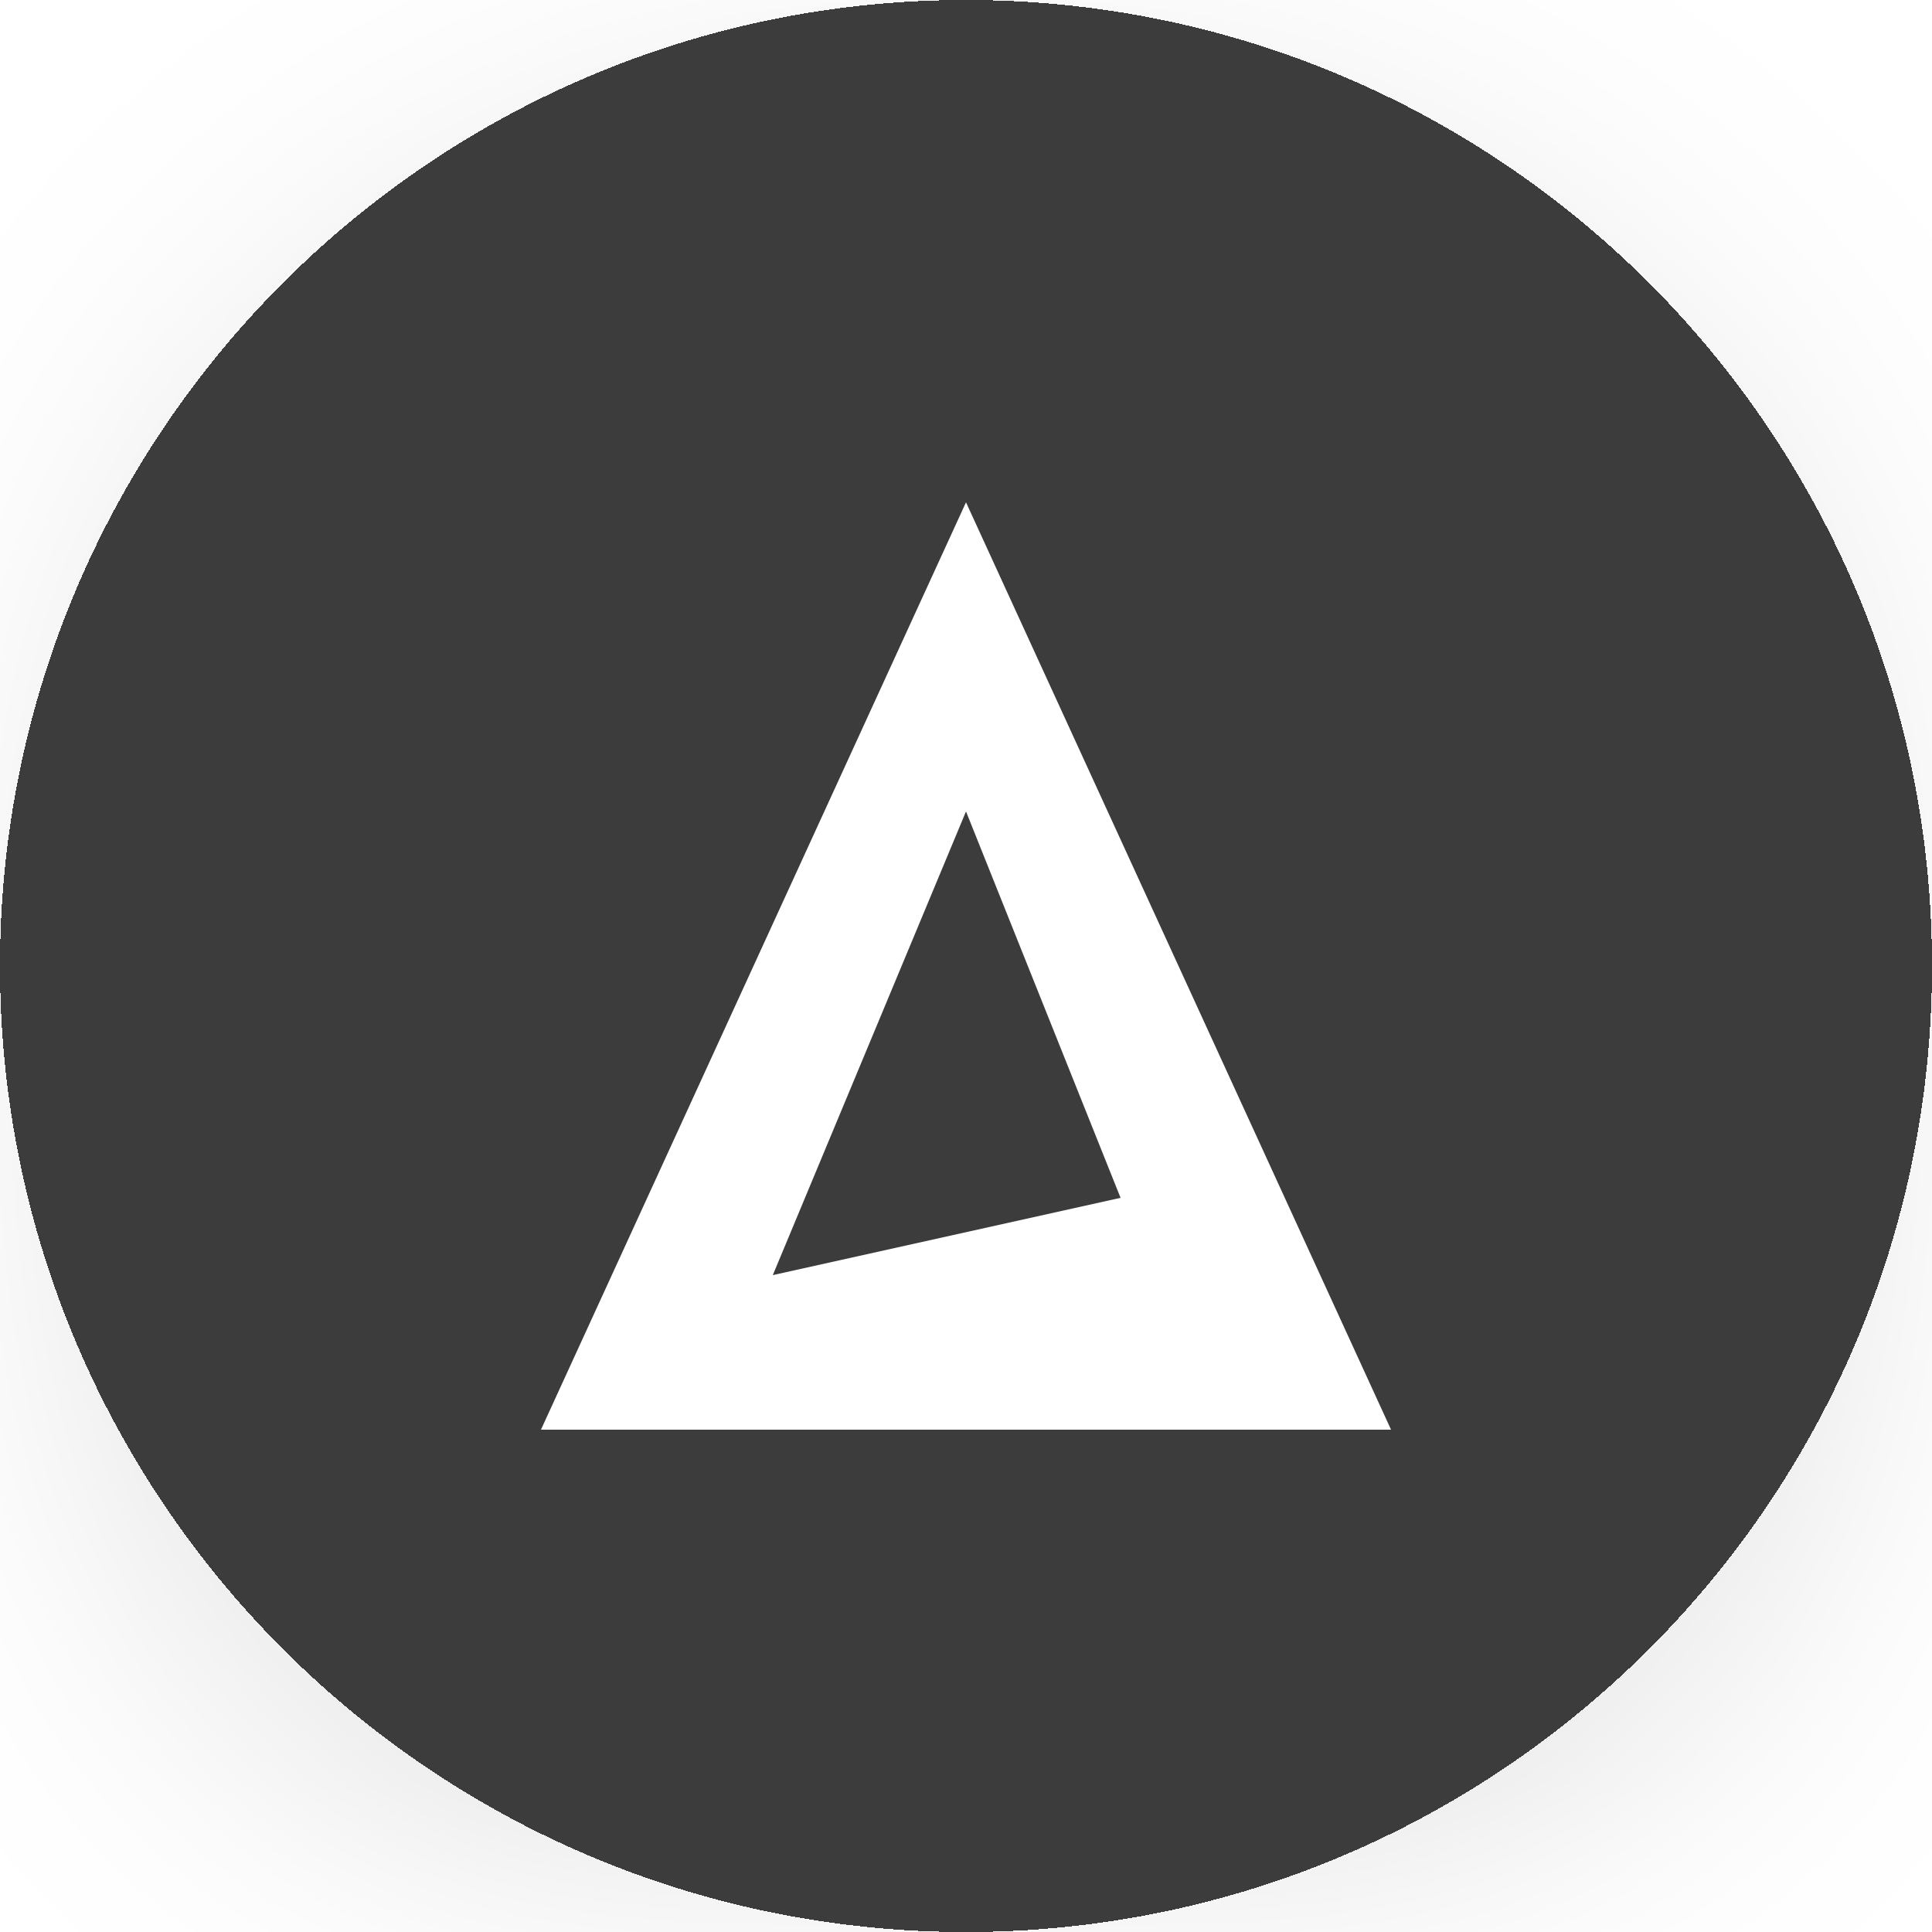
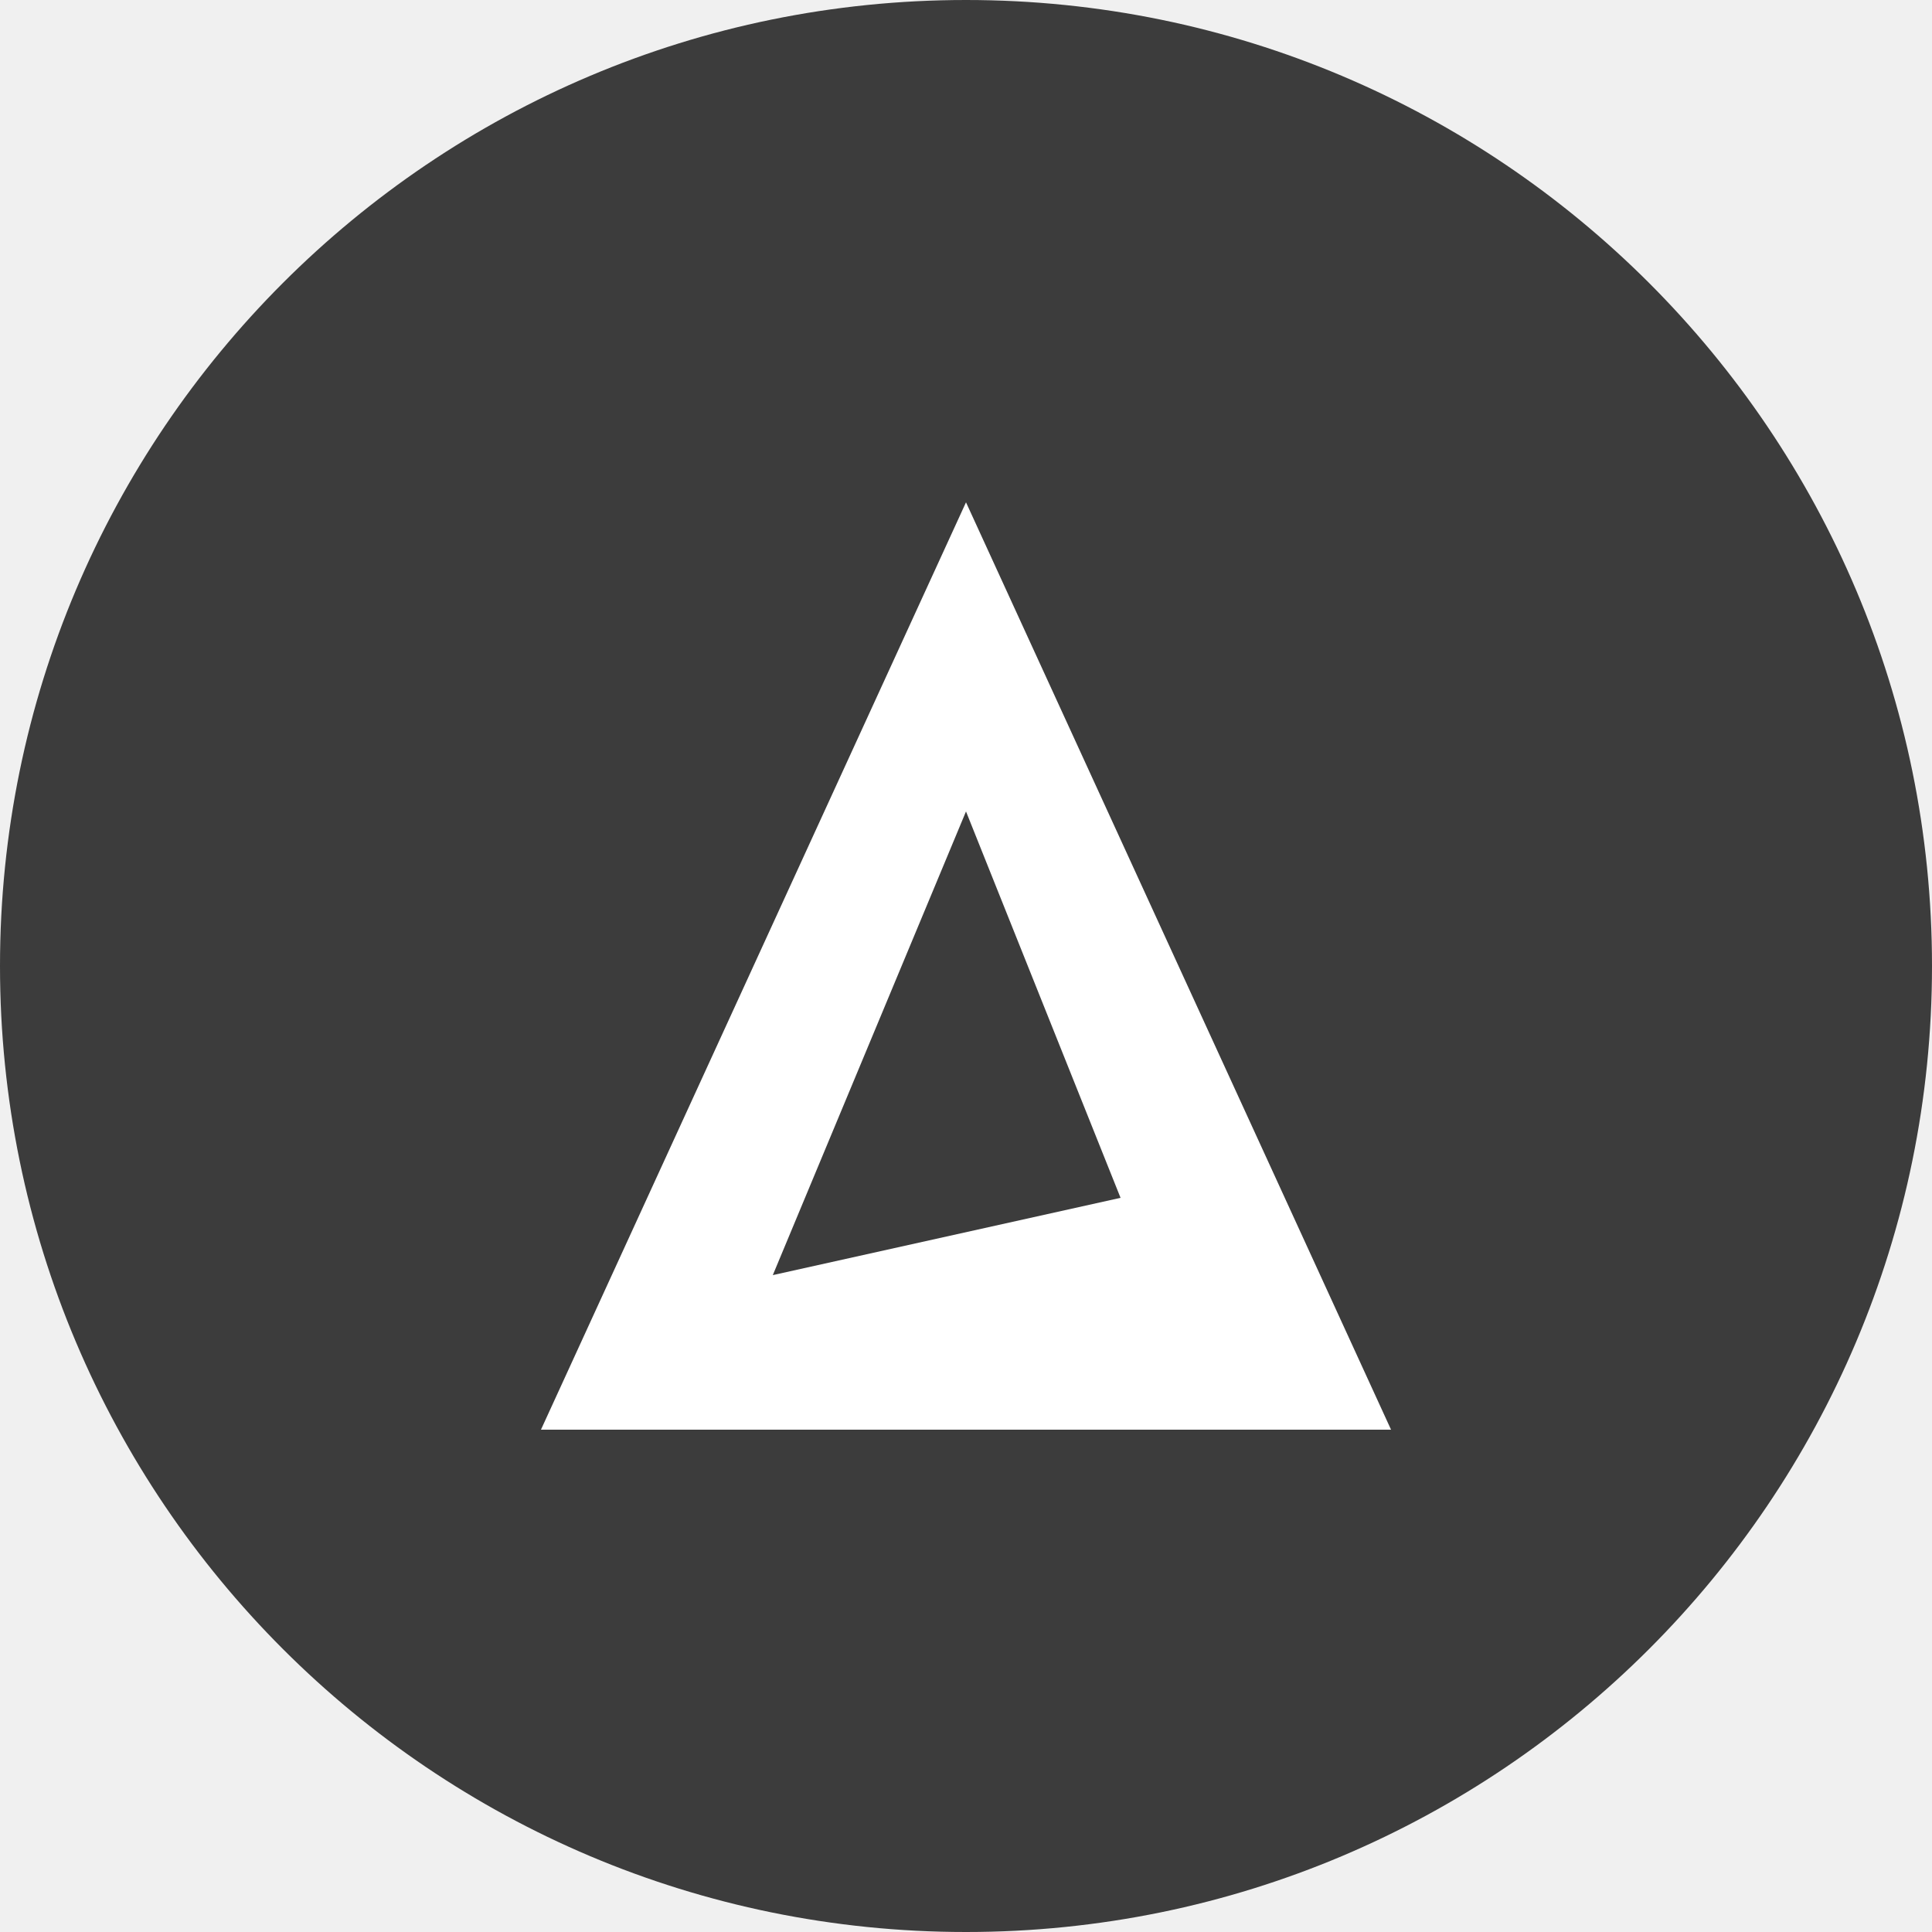
- <svg xmlns="http://www.w3.org/2000/svg" width="50" height="50" viewBox="0 0 50 50" fill="none">
-   <g clip-path="url(#clip0_370_2401)">
-     <rect width="50" height="50" fill="white" />
-     <g filter="url(#filter0_d_370_2401)">
-       <rect width="50" height="50" rx="25" fill="#3C3C3C" shape-rendering="crispEdges" />
-       <path fill-rule="evenodd" clip-rule="evenodd" d="M14 37L25 13V13L36 37H14ZM25 21L29 31L20 33L25 21Z" fill="white" />
-     </g>
-   </g>
-   <defs>
-     <filter id="filter0_d_370_2401" x="-8" y="-6" width="66" height="66" filterUnits="userSpaceOnUse" color-interpolation-filters="sRGB">
-       <feFlood flood-opacity="0" result="BackgroundImageFix" />
-       <feColorMatrix in="SourceAlpha" type="matrix" values="0 0 0 0 0 0 0 0 0 0 0 0 0 0 0 0 0 0 127 0" result="hardAlpha" />
-       <feOffset dy="2" />
-       <feGaussianBlur stdDeviation="4" />
-       <feComposite in2="hardAlpha" operator="out" />
-       <feColorMatrix type="matrix" values="0 0 0 0 0 0 0 0 0 0 0 0 0 0 0 0 0 0 0.1 0" />
-       <feBlend mode="normal" in2="BackgroundImageFix" result="effect1_dropShadow_370_2401" />
-       <feBlend mode="normal" in="SourceGraphic" in2="effect1_dropShadow_370_2401" result="shape" />
-     </filter>
-     <clipPath id="clip0_370_2401">
-       <rect width="50" height="50" fill="white" />
-     </clipPath>
-   </defs>
+ <svg xmlns="http://www.w3.org/2000/svg" width="60" height="60" viewBox="0 0 60 60" fill="none">
+   <rect width="60" height="60" rx="30" fill="#3C3C3C" />
+   <path fill-rule="evenodd" clip-rule="evenodd" d="M16.8 44.4L30 15.6V15.6L43.2 44.4H16.8ZM30 25.2L34.8 37.2L24 39.6L30 25.2Z" fill="white" />
</svg>
